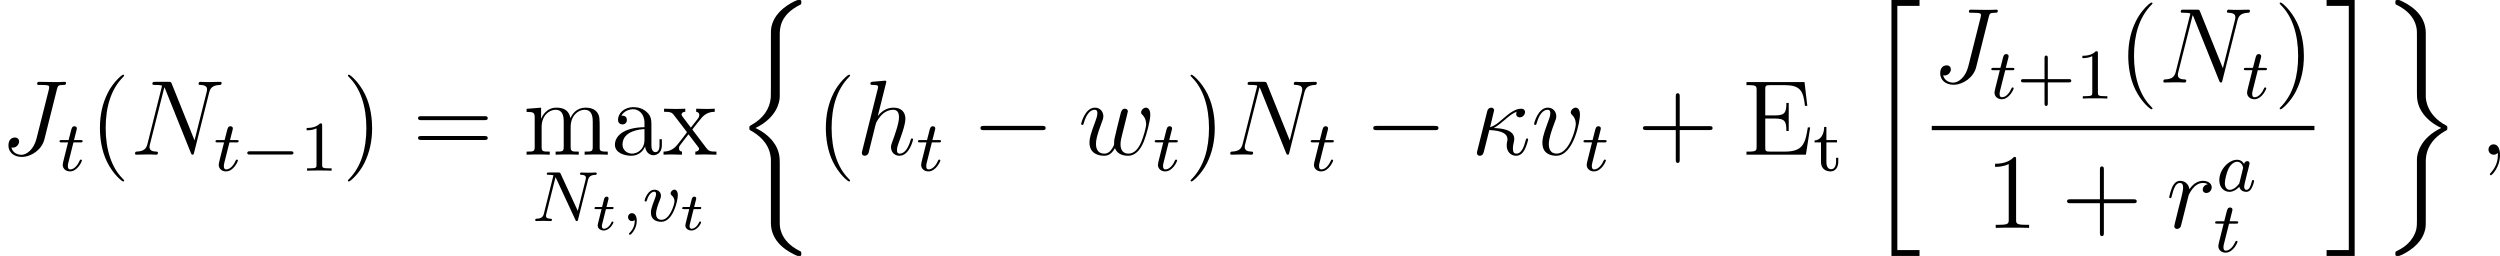
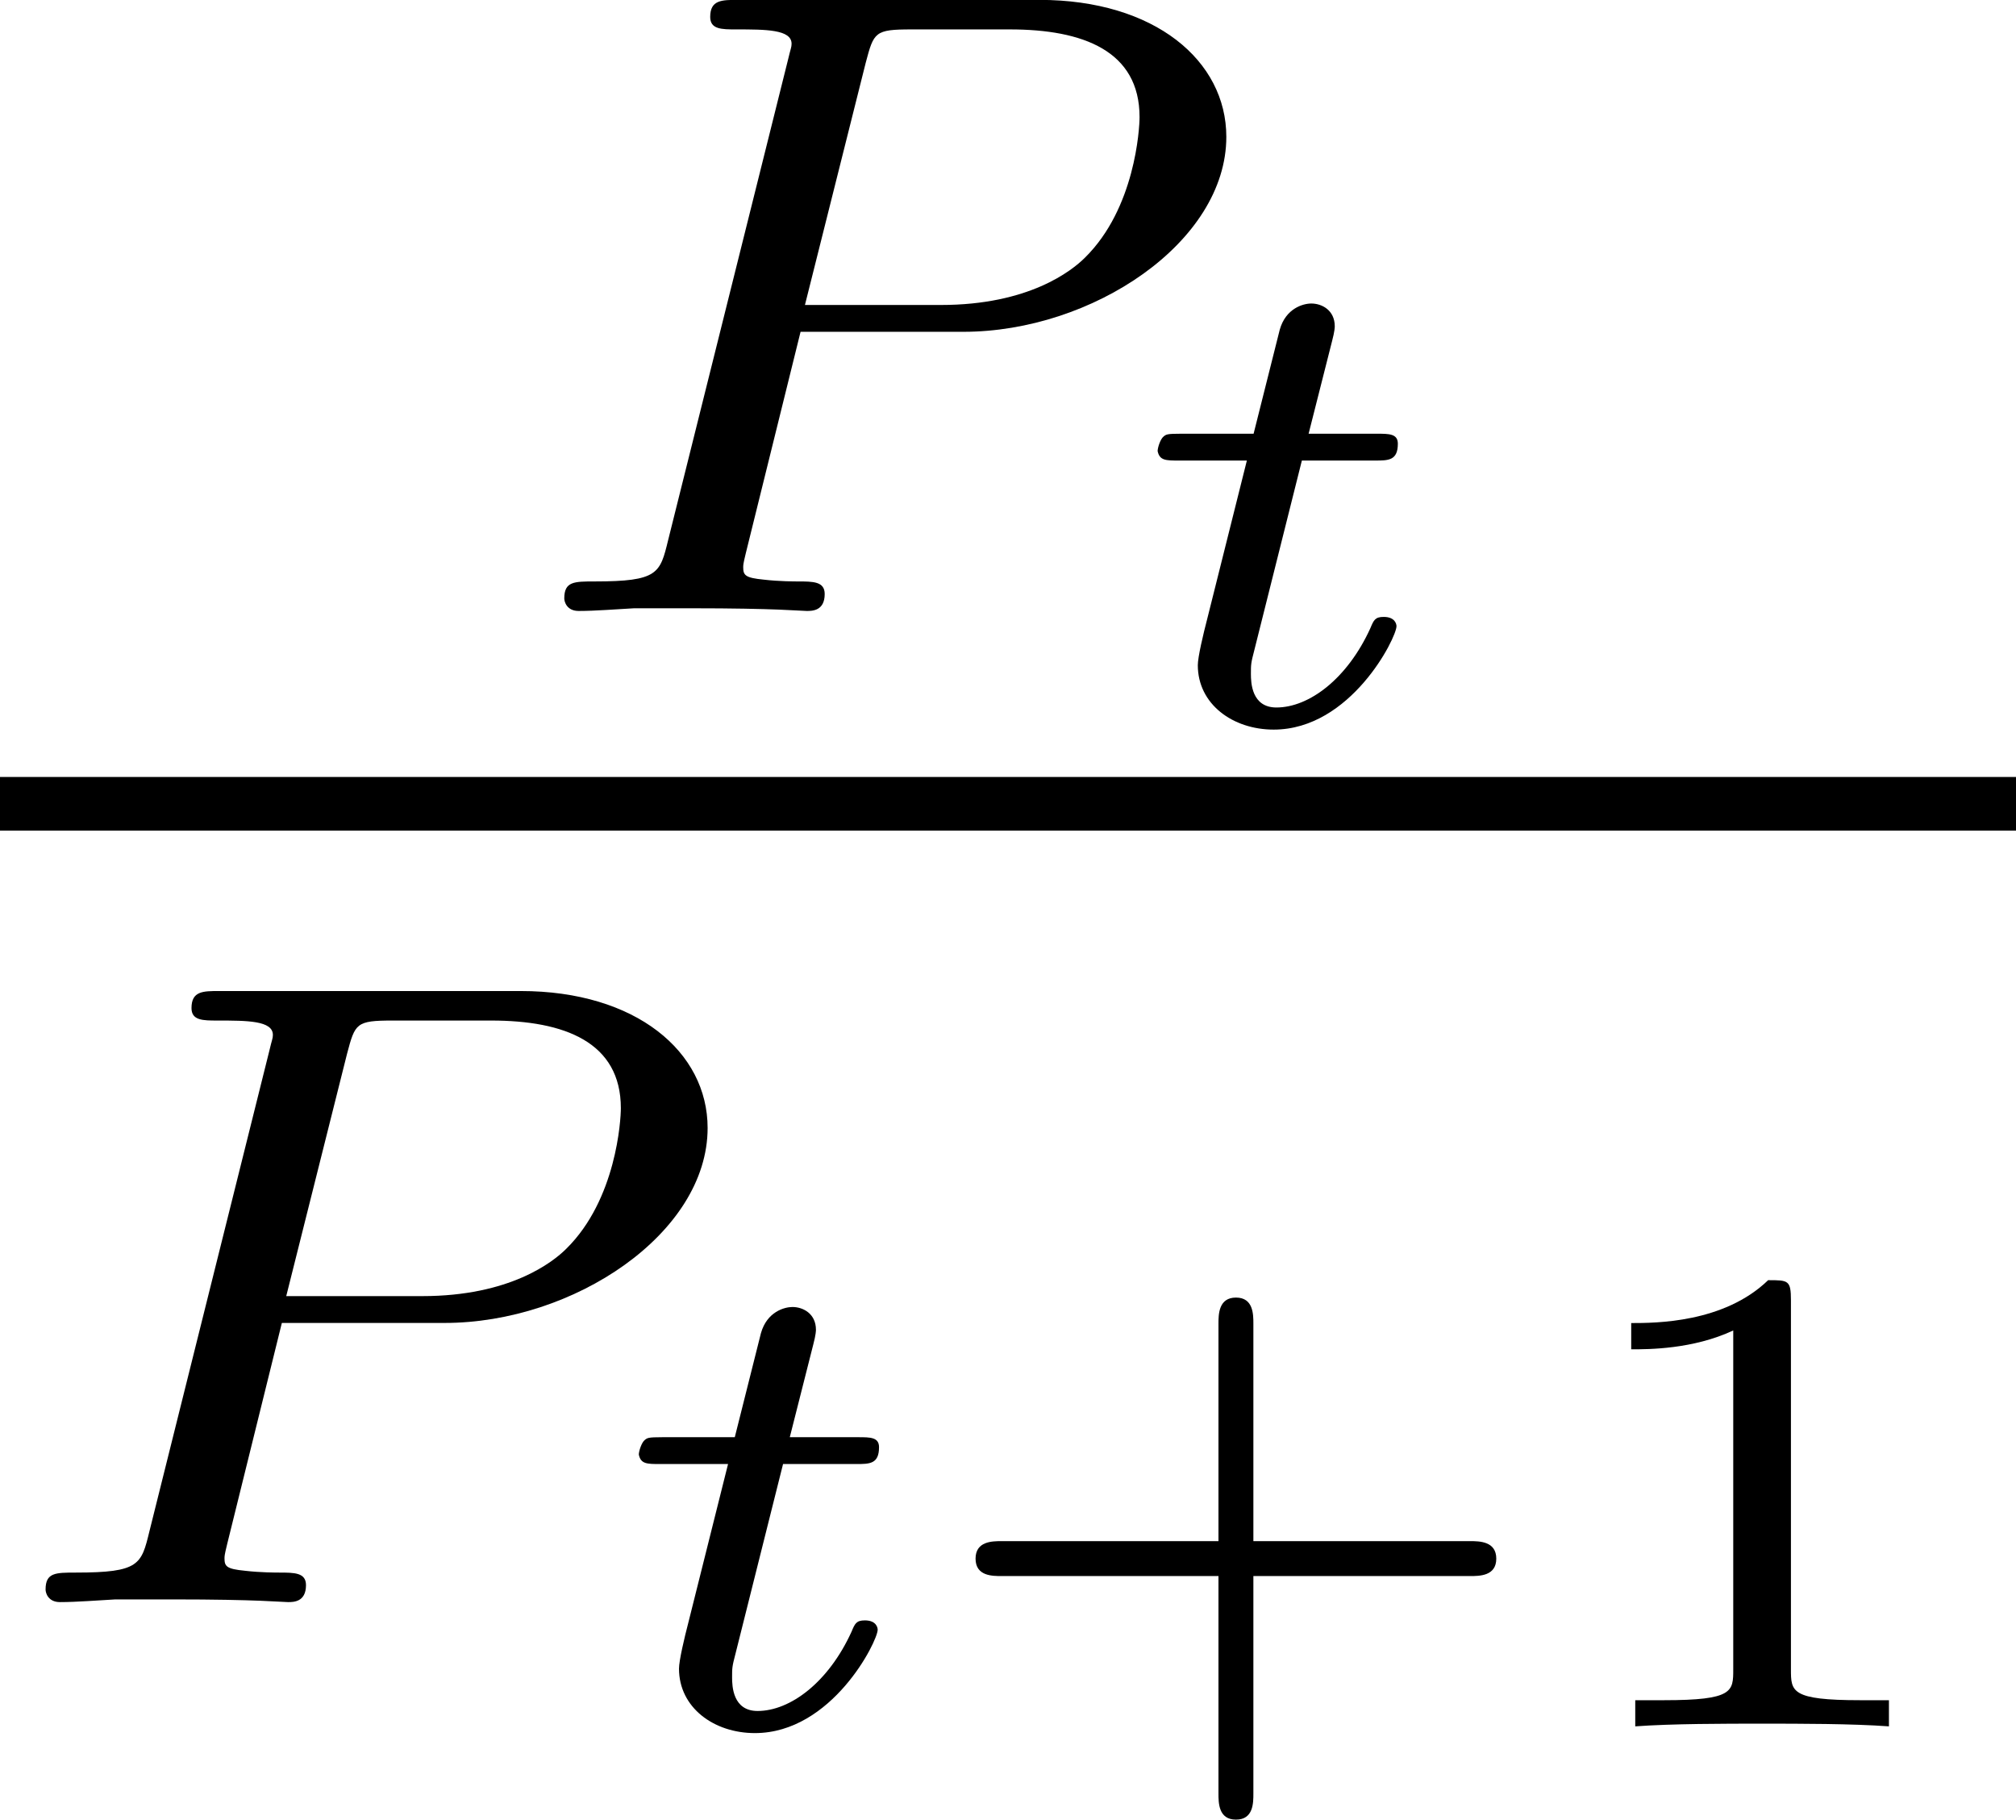
- <svg xmlns="http://www.w3.org/2000/svg" xmlns:xlink="http://www.w3.org/1999/xlink" version="1.1" width="280.152pt" height="28.68pt" viewBox="82.692 84.334 280.152 28.68">
+ <svg xmlns="http://www.w3.org/2000/svg" xmlns:xlink="http://www.w3.org/1999/xlink" version="1.1" width="17.96pt" height="16.211pt" viewBox="26.998 359.464 17.96 16.211">
  <defs>
-     <use id="g13-0" xlink:href="#g2-0" transform="scale(1.095891)" />
-     <path id="g2-0" d="M7.189-2.509C7.375-2.509 7.571-2.509 7.571-2.727S7.375-2.945 7.189-2.945H1.287C1.102-2.945 .905-2.945 .905-2.727S1.102-2.509 1.287-2.509H7.189Z" />
-     <path id="g10-20" d="M2.989 28.202H6.133V27.545H3.646V.179H6.133V-.478H2.989V28.202Z" />
-     <path id="g10-21" d="M2.654 27.545H.167V28.202H3.312V-.478H.167V.179H2.654V27.545Z" />
-     <path id="g10-26" d="M4.973 17.801C4.973 17.239 4.973 16.355 4.22 15.386C3.754 14.789 3.072 14.239 2.248 13.868C4.579 12.744 4.973 11.023 4.973 10.341V3.455C4.973 2.714 4.973 1.184 7.293 .036C7.388-.012 7.388-.036 7.388-.215C7.388-.466 7.388-.478 7.125-.478C6.958-.478 6.934-.478 6.623-.335C5.44 .251 4.268 1.196 4.017 2.654C3.981 2.893 3.981 3.001 3.981 3.802V9.325C3.981 9.696 3.981 10.317 3.969 10.449C3.862 11.704 3.132 12.792 1.769 13.545C1.578 13.653 1.566 13.665 1.566 13.856C1.566 14.059 1.578 14.071 1.745 14.167C2.546 14.609 3.694 15.47 3.933 16.964C3.981 17.239 3.981 17.263 3.981 17.395V24.496C3.981 26.23 5.177 27.365 6.659 28.071C6.922 28.202 6.946 28.202 7.125 28.202C7.376 28.202 7.388 28.202 7.388 27.939C7.388 27.748 7.376 27.736 7.281 27.676C6.791 27.437 5.248 26.66 4.997 24.938C4.973 24.771 4.973 24.64 4.973 23.922V17.801Z" />
-     <path id="g10-27" d="M4.973 17.61C4.973 16.199 5.691 14.98 7.293 14.119C7.376 14.071 7.388 14.059 7.388 13.868C7.388 13.665 7.376 13.653 7.245 13.581C5.093 12.433 4.973 10.676 4.973 10.329V3.228C4.973 1.494 3.778 .359 2.295-.347C2.032-.478 2.008-.478 1.829-.478C1.578-.478 1.566-.466 1.566-.215C1.566-.036 1.566-.012 1.674 .048C2.188 .299 3.718 1.076 3.957 2.786C3.981 2.953 3.981 3.084 3.981 3.802V9.923C3.981 10.485 3.981 11.369 4.734 12.338C5.2 12.935 5.882 13.485 6.707 13.856C4.376 14.98 3.981 16.701 3.981 17.383V24.269C3.981 24.891 3.981 25.584 3.288 26.457C2.75 27.126 2.164 27.437 1.65 27.688C1.566 27.736 1.566 27.784 1.566 27.939C1.566 28.19 1.578 28.202 1.829 28.202C1.997 28.202 2.02 28.202 2.331 28.059C3.515 27.473 4.686 26.529 4.937 25.07C4.973 24.831 4.973 24.723 4.973 23.922V17.61Z" />
    <path id="g14-116" d="M1.608-2.337H2.26C2.379-2.337 2.463-2.337 2.463-2.487C2.463-2.576 2.385-2.576 2.277-2.576H1.668L1.877-3.401C1.901-3.491 1.901-3.527 1.901-3.533C1.901-3.676 1.787-3.736 1.692-3.736C1.62-3.736 1.465-3.694 1.411-3.503L1.178-2.576H.532C.406-2.576 .4-2.57 .377-2.552C.347-2.529 .323-2.451 .323-2.421C.341-2.337 .395-2.337 .514-2.337H1.118L.765-.927C.729-.789 .681-.586 .681-.514C.681-.167 .992 .06 1.357 .06C2.044 .06 2.451-.759 2.451-.861C2.451-.879 2.439-.944 2.337-.944C2.26-.944 2.248-.915 2.218-.843C2.014-.395 1.674-.137 1.381-.137C1.16-.137 1.154-.359 1.154-.436C1.154-.52 1.154-.532 1.184-.646L1.608-2.337Z" />
-     <path id="g18-43" d="M3.475-1.809H5.818C5.93-1.809 6.105-1.809 6.105-1.993S5.93-2.176 5.818-2.176H3.475V-4.527C3.475-4.639 3.475-4.814 3.292-4.814S3.108-4.639 3.108-4.527V-2.176H.757C.646-2.176 .47-2.176 .47-1.993S.646-1.809 .757-1.809H3.108V.542C3.108 .654 3.108 .829 3.292 .829S3.475 .654 3.475 .542V-1.809Z" />
-     <path id="g18-49" d="M2.503-5.077C2.503-5.292 2.487-5.3 2.271-5.3C1.945-4.981 1.522-4.79 .765-4.79V-4.527C.98-4.527 1.411-4.527 1.873-4.742V-.654C1.873-.359 1.849-.263 1.092-.263H.813V0C1.14-.024 1.825-.024 2.184-.024S3.236-.024 3.563 0V-.263H3.284C2.527-.263 2.503-.359 2.503-.654V-5.077Z" />
-     <path id="g18-116" d="M1.482-3.172H2.67V-3.435H1.482V-4.902H1.235C1.227-4.176 .901-3.419 .159-3.395V-3.172H.877V-.996C.877-.064 1.594 .08 1.961 .08C2.495 .08 2.813-.399 2.813-.996V-1.443H2.566V-1.012C2.566-.462 2.319-.167 2.016-.167C1.482-.167 1.482-.853 1.482-.98V-3.172Z" />
-     <path id="g15-59" d="M1.49-.12C1.49 .399 1.379 .853 .885 1.347C.853 1.371 .837 1.387 .837 1.427C.837 1.49 .901 1.538 .956 1.538C1.052 1.538 1.714 .909 1.714-.024C1.714-.534 1.522-.885 1.172-.885C.893-.885 .733-.662 .733-.446C.733-.223 .885 0 1.18 0C1.371 0 1.49-.112 1.49-.12Z" />
-     <path id="g15-78" d="M6.312-4.575C6.408-4.965 6.583-5.157 7.157-5.181C7.237-5.181 7.301-5.228 7.301-5.332C7.301-5.38 7.261-5.444 7.181-5.444C7.125-5.444 6.974-5.42 6.384-5.42C5.746-5.42 5.643-5.444 5.571-5.444C5.444-5.444 5.42-5.356 5.42-5.292C5.42-5.189 5.523-5.181 5.595-5.181C6.081-5.165 6.081-4.949 6.081-4.838C6.081-4.798 6.081-4.758 6.049-4.631L5.173-1.14L3.252-5.3C3.188-5.444 3.172-5.444 2.981-5.444H1.945C1.801-5.444 1.698-5.444 1.698-5.292C1.698-5.181 1.793-5.181 1.961-5.181C2.024-5.181 2.264-5.181 2.447-5.133L1.379-.853C1.283-.454 1.076-.279 .542-.263C.494-.263 .399-.255 .399-.112C.399-.064 .438 0 .518 0C.55 0 .733-.024 1.307-.024C1.937-.024 2.056 0 2.128 0C2.16 0 2.279 0 2.279-.151C2.279-.247 2.192-.263 2.136-.263C1.849-.271 1.61-.319 1.61-.598C1.61-.638 1.634-.749 1.634-.757L2.678-4.918H2.686L4.902-.143C4.957-.016 4.965 0 5.053 0C5.165 0 5.173-.032 5.204-.167L6.312-4.575Z" />
-     <path id="g15-97" d="M3.124-3.037C3.053-3.172 2.821-3.515 2.335-3.515C1.387-3.515 .343-2.407 .343-1.227C.343-.399 .877 .08 1.49 .08C2 .08 2.439-.327 2.582-.486C2.726 .064 3.268 .08 3.363 .08C3.73 .08 3.913-.223 3.977-.359C4.136-.646 4.248-1.108 4.248-1.14C4.248-1.188 4.216-1.243 4.121-1.243S4.009-1.196 3.961-.996C3.85-.558 3.698-.143 3.387-.143C3.204-.143 3.132-.295 3.132-.518C3.132-.654 3.204-.925 3.252-1.124S3.419-1.801 3.451-1.945L3.61-2.55C3.65-2.742 3.738-3.076 3.738-3.116C3.738-3.3 3.587-3.363 3.483-3.363C3.363-3.363 3.164-3.284 3.124-3.037ZM2.582-.861C2.184-.311 1.769-.143 1.514-.143C1.148-.143 .964-.478 .964-.893C.964-1.267 1.18-2.12 1.355-2.471C1.586-2.957 1.977-3.292 2.343-3.292C2.861-3.292 3.013-2.71 3.013-2.614C3.013-2.582 2.813-1.801 2.766-1.594C2.662-1.219 2.662-1.203 2.582-.861Z" />
-     <path id="g15-116" d="M1.761-3.172H2.542C2.694-3.172 2.79-3.172 2.79-3.324C2.79-3.435 2.686-3.435 2.55-3.435H1.825L2.112-4.567C2.144-4.686 2.144-4.726 2.144-4.734C2.144-4.902 2.016-4.981 1.881-4.981C1.61-4.981 1.554-4.766 1.467-4.407L1.219-3.435H.454C.303-3.435 .199-3.435 .199-3.284C.199-3.172 .303-3.172 .438-3.172H1.156L.677-1.259C.63-1.06 .558-.781 .558-.669C.558-.191 .948 .08 1.371 .08C2.224 .08 2.71-1.044 2.71-1.14C2.71-1.227 2.638-1.243 2.59-1.243C2.503-1.243 2.495-1.211 2.439-1.092C2.279-.709 1.881-.143 1.395-.143C1.227-.143 1.132-.255 1.132-.518C1.132-.669 1.156-.757 1.18-.861L1.761-3.172Z" />
-     <path id="g15-118" d="M3.961-2.901C3.961-3.523 3.602-3.523 3.571-3.523C3.379-3.523 3.156-3.316 3.156-3.108C3.156-2.981 3.22-2.925 3.292-2.861C3.475-2.702 3.587-2.479 3.587-2.224C3.587-1.857 3.061-.143 2.144-.143C1.801-.143 1.522-.327 1.522-.829C1.522-1.267 1.761-1.897 1.953-2.375C2.048-2.63 2.072-2.694 2.072-2.837C2.072-3.268 1.722-3.515 1.355-3.515C.566-3.515 .239-2.391 .239-2.295C.239-2.224 .295-2.192 .359-2.192C.462-2.192 .47-2.24 .494-2.319C.701-3.013 1.044-3.292 1.331-3.292C1.451-3.292 1.522-3.22 1.522-3.029C1.522-2.845 1.451-2.662 1.371-2.463C.98-1.459 .948-1.196 .948-.948C.948-.08 1.658 .08 2.112 .08C3.435 .08 3.961-2.295 3.961-2.901Z" />
-     <path id="g12-0" d="M5.571-1.809C5.699-1.809 5.874-1.809 5.874-1.993S5.699-2.176 5.571-2.176H1.004C.877-2.176 .701-2.176 .701-1.993S.877-1.809 1.004-1.809H5.571Z" />
-     <path id="g26-40" d="M3.885 2.905C3.885 2.869 3.885 2.845 3.682 2.642C2.487 1.435 1.817-.538 1.817-2.977C1.817-5.296 2.379-7.293 3.766-8.703C3.885-8.811 3.885-8.835 3.885-8.871C3.885-8.942 3.826-8.966 3.778-8.966C3.622-8.966 2.642-8.106 2.056-6.934C1.447-5.727 1.172-4.447 1.172-2.977C1.172-1.913 1.339-.49 1.961 .789C2.666 2.224 3.646 3.001 3.778 3.001C3.826 3.001 3.885 2.977 3.885 2.905Z" />
-     <path id="g26-41" d="M3.371-2.977C3.371-3.885 3.252-5.368 2.582-6.755C1.877-8.189 .897-8.966 .765-8.966C.717-8.966 .658-8.942 .658-8.871C.658-8.835 .658-8.811 .861-8.608C2.056-7.4 2.726-5.428 2.726-2.989C2.726-.669 2.164 1.327 .777 2.738C.658 2.845 .658 2.869 .658 2.905C.658 2.977 .717 3.001 .765 3.001C.921 3.001 1.901 2.14 2.487 .968C3.096-.251 3.371-1.542 3.371-2.977Z" />
-     <path id="g26-43" d="M4.77-2.762H8.07C8.237-2.762 8.452-2.762 8.452-2.977C8.452-3.204 8.249-3.204 8.07-3.204H4.77V-6.504C4.77-6.671 4.77-6.886 4.555-6.886C4.328-6.886 4.328-6.683 4.328-6.504V-3.204H1.028C.861-3.204 .646-3.204 .646-2.989C.646-2.762 .849-2.762 1.028-2.762H4.328V.538C4.328 .705 4.328 .921 4.543 .921C4.77 .921 4.77 .717 4.77 .538V-2.762Z" />
-     <path id="g26-49" d="M3.443-7.663C3.443-7.938 3.443-7.95 3.204-7.95C2.917-7.627 2.319-7.185 1.088-7.185V-6.838C1.363-6.838 1.961-6.838 2.618-7.149V-.921C2.618-.49 2.582-.347 1.53-.347H1.16V0C1.482-.024 2.642-.024 3.037-.024S4.579-.024 4.902 0V-.347H4.531C3.479-.347 3.443-.49 3.443-.921V-7.663Z" />
-     <path id="g26-61" d="M8.07-3.873C8.237-3.873 8.452-3.873 8.452-4.089C8.452-4.316 8.249-4.316 8.07-4.316H1.028C.861-4.316 .646-4.316 .646-4.101C.646-3.873 .849-3.873 1.028-3.873H8.07ZM8.07-1.65C8.237-1.65 8.452-1.65 8.452-1.865C8.452-2.092 8.249-2.092 8.07-2.092H1.028C.861-2.092 .646-2.092 .646-1.877C.646-1.65 .849-1.65 1.028-1.65H8.07Z" />
-     <path id="g26-69" d="M7.627-3.061H7.364C7.077-1.196 6.791-.347 4.77-.347H3.144C2.618-.347 2.594-.43 2.594-.825V-4.053H3.682C4.83-4.053 4.961-3.682 4.961-2.654H5.224V-5.798H4.961C4.961-4.77 4.83-4.4 3.682-4.4H2.594V-7.317C2.594-7.711 2.618-7.795 3.144-7.795H4.734C6.492-7.795 6.862-7.197 7.042-5.475H7.305L6.994-8.141H.49V-7.795H.729C1.59-7.795 1.626-7.675 1.626-7.233V-.909C1.626-.466 1.59-.347 .729-.347H.49V0H7.149L7.627-3.061Z" />
-     <path id="g26-97" d="M4.615-3.192C4.615-3.838 4.615-4.316 4.089-4.782C3.67-5.165 3.132-5.332 2.606-5.332C1.626-5.332 .873-4.686 .873-3.909C.873-3.563 1.1-3.395 1.375-3.395C1.662-3.395 1.865-3.599 1.865-3.885C1.865-4.376 1.435-4.376 1.255-4.376C1.53-4.878 2.104-5.093 2.582-5.093C3.132-5.093 3.838-4.639 3.838-3.563V-3.084C1.435-3.049 .526-2.044 .526-1.124C.526-.179 1.626 .12 2.355 .12C3.144 .12 3.682-.359 3.909-.933C3.957-.371 4.328 .06 4.842 .06C5.093 .06 5.786-.108 5.786-1.064V-1.733H5.523V-1.064C5.523-.383 5.236-.287 5.069-.287C4.615-.287 4.615-.921 4.615-1.1V-3.192ZM3.838-1.686C3.838-.514 2.965-.12 2.451-.12C1.865-.12 1.375-.55 1.375-1.124C1.375-2.702 3.407-2.845 3.838-2.869V-1.686Z" />
-     <path id="g26-109" d="M8.572-2.905C8.572-4.017 8.572-4.352 8.297-4.734C7.95-5.2 7.388-5.272 6.982-5.272C5.99-5.272 5.487-4.555 5.296-4.089C5.129-5.009 4.483-5.272 3.73-5.272C2.57-5.272 2.116-4.28 2.02-4.041H2.008V-5.272L.383-5.141V-4.794C1.196-4.794 1.291-4.71 1.291-4.125V-.885C1.291-.347 1.16-.347 .383-.347V0C.693-.024 1.339-.024 1.674-.024C2.02-.024 2.666-.024 2.977 0V-.347C2.212-.347 2.068-.347 2.068-.885V-3.108C2.068-4.364 2.893-5.033 3.634-5.033S4.543-4.423 4.543-3.694V-.885C4.543-.347 4.411-.347 3.634-.347V0C3.945-.024 4.591-.024 4.926-.024C5.272-.024 5.918-.024 6.229 0V-.347C5.464-.347 5.32-.347 5.32-.885V-3.108C5.32-4.364 6.145-5.033 6.886-5.033S7.795-4.423 7.795-3.694V-.885C7.795-.347 7.663-.347 6.886-.347V0C7.197-.024 7.843-.024 8.177-.024C8.524-.024 9.17-.024 9.48 0V-.347C8.883-.347 8.584-.347 8.572-.705V-2.905Z" />
-     <path id="g26-120" d="M3.347-2.821C3.694-3.276 4.196-3.921 4.423-4.172C4.914-4.722 5.475-4.806 5.858-4.806V-5.153C5.344-5.129 5.32-5.129 4.854-5.129C4.4-5.129 4.376-5.129 3.778-5.153V-4.806C3.933-4.782 4.125-4.71 4.125-4.435C4.125-4.232 4.017-4.101 3.945-4.005L3.18-3.037L2.248-4.268C2.212-4.316 2.14-4.423 2.14-4.507C2.14-4.579 2.2-4.794 2.558-4.806V-5.153C2.26-5.129 1.65-5.129 1.327-5.129C.933-5.129 .909-5.129 .179-5.153V-4.806C.789-4.806 1.016-4.782 1.267-4.459L2.666-2.63C2.69-2.606 2.738-2.534 2.738-2.499S1.805-1.291 1.686-1.136C1.16-.49 .634-.359 .12-.347V0C.574-.024 .598-.024 1.112-.024C1.566-.024 1.59-.024 2.188 0V-.347C1.901-.383 1.853-.562 1.853-.729C1.853-.921 1.937-1.016 2.056-1.172C2.236-1.423 2.63-1.913 2.917-2.283L3.897-1.004C4.101-.741 4.101-.717 4.101-.646C4.101-.55 4.005-.359 3.682-.347V0C3.993-.024 4.579-.024 4.914-.024C5.308-.024 5.332-.024 6.049 0V-.347C5.416-.347 5.2-.371 4.914-.753L3.347-2.821Z" />
-     <path id="g16-20" d="M2.546-2.989C2.941-3.204 3.383-3.575 3.682-3.826C4.4-4.447 4.663-4.639 5.117-4.818C5.069-4.746 5.057-4.651 5.057-4.567C5.057-4.244 5.332-4.184 5.452-4.184C5.834-4.184 6.049-4.543 6.049-4.77C6.049-4.842 6.025-5.153 5.607-5.153C4.89-5.153 4.184-4.543 3.658-4.101C2.965-3.491 2.618-3.228 2.128-3.072L2.582-4.973C2.582-5.165 2.427-5.272 2.271-5.272C2.164-5.272 1.901-5.236 1.805-4.854L.693-.418C.658-.275 .658-.251 .658-.179C.658-.012 .789 .12 .968 .12C1.327 .12 1.399-.191 1.459-.442C1.53-.693 2.02-2.69 2.044-2.762C3.563-2.69 4.077-2.307 4.077-1.722C4.077-1.638 4.077-1.602 4.041-1.47C3.993-1.243 3.993-1.112 3.993-1.04C3.993-.323 4.459 .12 5.045 .12C5.535 .12 5.81-.227 5.99-.538C6.241-1.004 6.396-1.662 6.396-1.71C6.396-1.769 6.348-1.817 6.276-1.817C6.169-1.817 6.157-1.769 6.109-1.578C5.954-1.004 5.691-.12 5.081-.12C4.818-.12 4.686-.275 4.686-.693C4.686-.921 4.734-1.184 4.782-1.363C4.806-1.482 4.842-1.626 4.842-1.757C4.842-2.845 3.335-2.953 2.546-2.989Z" />
-     <path id="g16-59" d="M2.331 .048C2.331-.646 2.104-1.16 1.614-1.16C1.231-1.16 1.04-.849 1.04-.586S1.219 0 1.626 0C1.781 0 1.913-.048 2.02-.155C2.044-.179 2.056-.179 2.068-.179C2.092-.179 2.092-.012 2.092 .048C2.092 .442 2.02 1.219 1.327 1.997C1.196 2.14 1.196 2.164 1.196 2.188C1.196 2.248 1.255 2.307 1.315 2.307C1.411 2.307 2.331 1.423 2.331 .048Z" />
-     <path id="g16-74" d="M6.384-7.34C6.48-7.699 6.504-7.819 7.089-7.819C7.281-7.819 7.4-7.819 7.4-8.034C7.4-8.165 7.293-8.165 7.245-8.165C7.042-8.165 6.814-8.141 6.599-8.141H5.942C5.44-8.141 4.914-8.165 4.411-8.165C4.304-8.165 4.16-8.165 4.16-7.95C4.16-7.831 4.256-7.831 4.256-7.819H4.555C5.511-7.819 5.511-7.723 5.511-7.544C5.511-7.532 5.511-7.448 5.464-7.257L4.089-1.793C3.778-.574 2.977 .012 2.403 .012C1.997 .012 1.423-.179 1.279-.813C1.327-.801 1.387-.789 1.435-.789C1.829-.789 2.14-1.136 2.14-1.482C2.14-1.674 2.02-1.925 1.662-1.925C1.447-1.925 .944-1.805 .944-1.028C.944-.275 1.566 .251 2.427 .251C3.515 .251 4.686-.574 4.973-1.71L6.384-7.34Z" />
-     <path id="g16-78" d="M8.847-6.91C8.978-7.424 9.17-7.783 10.078-7.819C10.114-7.819 10.258-7.831 10.258-8.034C10.258-8.165 10.15-8.165 10.102-8.165C9.863-8.165 9.253-8.141 9.014-8.141H8.44C8.273-8.141 8.058-8.165 7.89-8.165C7.819-8.165 7.675-8.165 7.675-7.938C7.675-7.819 7.771-7.819 7.855-7.819C8.572-7.795 8.62-7.52 8.62-7.305C8.62-7.197 8.608-7.161 8.572-6.994L7.221-1.602L4.663-7.962C4.579-8.153 4.567-8.165 4.304-8.165H2.845C2.606-8.165 2.499-8.165 2.499-7.938C2.499-7.819 2.582-7.819 2.809-7.819C2.869-7.819 3.575-7.819 3.575-7.711C3.575-7.687 3.551-7.592 3.539-7.556L1.949-1.219C1.805-.634 1.518-.383 .729-.347C.669-.347 .55-.335 .55-.12C.55 0 .669 0 .705 0C.944 0 1.554-.024 1.793-.024H2.367C2.534-.024 2.738 0 2.905 0C2.989 0 3.12 0 3.12-.227C3.12-.335 3.001-.347 2.953-.347C2.558-.359 2.176-.43 2.176-.861C2.176-.956 2.2-1.064 2.224-1.16L3.838-7.556C3.909-7.436 3.909-7.412 3.957-7.305L6.802-.215C6.862-.072 6.886 0 6.994 0C7.113 0 7.125-.036 7.173-.239L8.847-6.91Z" />
-     <path id="g16-104" d="M3.359-7.998C3.371-8.046 3.395-8.118 3.395-8.177C3.395-8.297 3.276-8.297 3.252-8.297C3.24-8.297 2.654-8.249 2.594-8.237C2.391-8.225 2.212-8.201 1.997-8.189C1.698-8.165 1.614-8.153 1.614-7.938C1.614-7.819 1.71-7.819 1.877-7.819C2.463-7.819 2.475-7.711 2.475-7.592C2.475-7.52 2.451-7.424 2.439-7.388L.705-.466C.658-.287 .658-.263 .658-.191C.658 .072 .861 .12 .98 .12C1.184 .12 1.339-.036 1.399-.167L1.937-2.331C1.997-2.594 2.068-2.845 2.128-3.108C2.26-3.61 2.26-3.622 2.487-3.969S3.252-5.033 4.172-5.033C4.651-5.033 4.818-4.674 4.818-4.196C4.818-3.527 4.352-2.224 4.089-1.506C3.981-1.219 3.921-1.064 3.921-.849C3.921-.311 4.292 .12 4.866 .12C5.978 .12 6.396-1.638 6.396-1.71C6.396-1.769 6.348-1.817 6.276-1.817C6.169-1.817 6.157-1.781 6.097-1.578C5.822-.622 5.38-.12 4.902-.12C4.782-.12 4.591-.132 4.591-.514C4.591-.825 4.734-1.207 4.782-1.339C4.997-1.913 5.535-3.324 5.535-4.017C5.535-4.734 5.117-5.272 4.208-5.272C3.527-5.272 2.929-4.949 2.439-4.328L3.359-7.998Z" />
-     <path id="g16-114" d="M4.651-4.89C4.28-4.818 4.089-4.555 4.089-4.292C4.089-4.005 4.316-3.909 4.483-3.909C4.818-3.909 5.093-4.196 5.093-4.555C5.093-4.937 4.722-5.272 4.125-5.272C3.646-5.272 3.096-5.057 2.594-4.328C2.511-4.961 2.032-5.272 1.554-5.272C1.088-5.272 .849-4.914 .705-4.651C.502-4.22 .323-3.503 .323-3.443C.323-3.395 .371-3.335 .454-3.335C.55-3.335 .562-3.347 .634-3.622C.813-4.34 1.04-5.033 1.518-5.033C1.805-5.033 1.889-4.83 1.889-4.483C1.889-4.22 1.769-3.754 1.686-3.383L1.351-2.092C1.303-1.865 1.172-1.327 1.112-1.112C1.028-.801 .897-.239 .897-.179C.897-.012 1.028 .12 1.207 .12C1.339 .12 1.566 .036 1.638-.203C1.674-.299 2.116-2.104 2.188-2.379C2.248-2.642 2.319-2.893 2.379-3.156C2.427-3.324 2.475-3.515 2.511-3.67C2.546-3.778 2.869-4.364 3.168-4.627C3.312-4.758 3.622-5.033 4.113-5.033C4.304-5.033 4.495-4.997 4.651-4.89Z" />
-     <path id="g16-118" d="M5.464-4.471C5.464-5.224 5.081-5.272 4.985-5.272C4.698-5.272 4.435-4.985 4.435-4.746C4.435-4.603 4.519-4.519 4.567-4.471C4.686-4.364 4.997-4.041 4.997-3.419C4.997-2.917 4.28-.12 2.845-.12C2.116-.12 1.973-.729 1.973-1.172C1.973-1.769 2.248-2.606 2.57-3.467C2.762-3.957 2.809-4.077 2.809-4.316C2.809-4.818 2.451-5.272 1.865-5.272C.765-5.272 .323-3.539 .323-3.443C.323-3.395 .371-3.335 .454-3.335C.562-3.335 .574-3.383 .622-3.551C.909-4.579 1.375-5.033 1.829-5.033C1.937-5.033 2.14-5.033 2.14-4.639C2.14-4.328 2.008-3.981 1.829-3.527C1.255-1.997 1.255-1.626 1.255-1.339C1.255-1.076 1.291-.586 1.662-.251C2.092 .12 2.69 .12 2.798 .12C4.782 .12 5.464-3.79 5.464-4.471Z" />
-     <path id="g16-119" d="M4.113-.729C4.376-.012 5.117 .12 5.571 .12C6.48 .12 7.018-.669 7.352-1.494C7.627-2.188 8.07-3.766 8.07-4.471C8.07-5.2 7.699-5.272 7.592-5.272C7.305-5.272 7.042-4.985 7.042-4.746C7.042-4.603 7.125-4.519 7.185-4.471C7.293-4.364 7.603-4.041 7.603-3.419C7.603-3.013 7.269-1.889 7.018-1.327C6.683-.598 6.241-.12 5.619-.12C4.949-.12 4.734-.622 4.734-1.172C4.734-1.518 4.842-1.937 4.89-2.14L5.392-4.148C5.452-4.388 5.559-4.806 5.559-4.854C5.559-5.033 5.416-5.153 5.236-5.153C4.89-5.153 4.806-4.854 4.734-4.567C4.615-4.101 4.113-2.08 4.065-1.817C4.017-1.614 4.017-1.482 4.017-1.219C4.017-.933 3.634-.478 3.622-.454C3.491-.323 3.3-.12 2.929-.12C1.985-.12 1.985-1.016 1.985-1.219C1.985-1.602 2.068-2.128 2.606-3.551C2.75-3.921 2.809-4.077 2.809-4.316C2.809-4.818 2.451-5.272 1.865-5.272C.765-5.272 .323-3.539 .323-3.443C.323-3.395 .371-3.335 .454-3.335C.562-3.335 .574-3.383 .622-3.551C.921-4.603 1.387-5.033 1.829-5.033C1.949-5.033 2.14-5.021 2.14-4.639C2.14-4.579 2.14-4.328 1.937-3.802C1.375-2.307 1.255-1.817 1.255-1.363C1.255-.108 2.283 .12 2.893 .12C3.096 .12 3.634 .12 4.113-.729Z" />
+     <path id="g17-43" d="M2.947-1.339H4.878C4.961-1.339 5.111-1.339 5.111-1.494S4.961-1.65 4.878-1.65H2.947V-3.587C2.947-3.67 2.947-3.82 2.792-3.82S2.636-3.67 2.636-3.587V-1.65H.705C.622-1.65 .472-1.65 .472-1.494S.622-1.339 .705-1.339H2.636V.598C2.636 .681 2.636 .831 2.792 .831S2.947 .681 2.947 .598V-1.339Z" />
+     <path id="g17-49" d="M2.146-3.796C2.146-3.975 2.122-3.975 1.943-3.975C1.548-3.593 .938-3.593 .723-3.593V-3.359C.879-3.359 1.273-3.359 1.632-3.527V-.508C1.632-.311 1.632-.233 1.016-.233H.759V0C1.088-.024 1.554-.024 1.889-.024S2.69-.024 3.019 0V-.233H2.762C2.146-.233 2.146-.311 2.146-.508V-3.796Z" />
+     <path id="g15-80" d="M2.511-2.487H3.961C5.109-2.487 6.304-3.284 6.304-4.224C6.304-4.902 5.667-5.444 4.639-5.444H1.953C1.809-5.444 1.706-5.444 1.706-5.292C1.706-5.181 1.809-5.181 1.937-5.181C2.2-5.181 2.431-5.181 2.431-5.053C2.431-5.021 2.423-5.013 2.399-4.91L1.331-.63C1.259-.335 1.243-.263 .677-.263C.494-.263 .406-.263 .406-.112C.406-.08 .43 0 .534 0C.685 0 .877-.016 1.028-.024H1.538C2.303-.024 2.511 0 2.566 0C2.614 0 2.726 0 2.726-.151C2.726-.263 2.622-.263 2.487-.263C2.463-.263 2.319-.263 2.184-.279C2.016-.295 2-.319 2-.391C2-.43 2.016-.478 2.024-.518L2.511-2.487ZM3.092-4.886C3.164-5.157 3.172-5.181 3.499-5.181H4.376C5.029-5.181 5.531-4.989 5.531-4.4C5.531-4.296 5.491-3.587 5.045-3.148C4.926-3.029 4.543-2.726 3.762-2.726H2.55L3.092-4.886Z" />
  </defs>
  <g id="page1">
-     <use x="82.692" y="101.669" xlink:href="#g16-74" />
-     <use x="89.162" y="103.463" xlink:href="#g15-116" />
-     <use x="92.718" y="101.669" xlink:href="#g26-40" />
-     <use x="97.271" y="101.669" xlink:href="#g16-78" />
-     <use x="106.644" y="103.463" xlink:href="#g15-116" />
-     <use x="109.702" y="103.463" xlink:href="#g12-0" />
-     <use x="116.289" y="103.463" xlink:href="#g18-49" />
-     <use x="121.021" y="101.669" xlink:href="#g26-41" />
-     <use x="128.894" y="101.669" xlink:href="#g26-61" />
-     <use x="141.32" y="101.669" xlink:href="#g26-109" />
-     <use x="151.075" y="101.669" xlink:href="#g26-97" />
-     <use x="156.928" y="101.669" xlink:href="#g26-120" />
-     <use x="142.266" y="109.108" xlink:href="#g15-78" />
-     <use x="148.987" y="110.104" xlink:href="#g14-116" />
-     <use x="152.336" y="109.108" xlink:href="#g15-59" />
-     <use x="154.688" y="109.108" xlink:href="#g15-118" />
-     <use x="158.812" y="110.104" xlink:href="#g14-116" />
-     <use x="165.099" y="84.813" xlink:href="#g10-26" />
-     <use x="174.065" y="101.669" xlink:href="#g26-40" />
-     <use x="178.617" y="101.669" xlink:href="#g16-104" />
-     <use x="185.356" y="103.463" xlink:href="#g15-116" />
-     <use x="191.569" y="101.669" xlink:href="#g13-0" />
-     <use x="203.524" y="101.669" xlink:href="#g16-119" />
-     <use x="211.892" y="103.463" xlink:href="#g15-116" />
-     <use x="215.448" y="101.669" xlink:href="#g26-41" />
-     <use x="220" y="101.669" xlink:href="#g16-78" />
-     <use x="229.374" y="103.463" xlink:href="#g15-116" />
-     <use x="235.587" y="101.669" xlink:href="#g13-0" />
-     <use x="247.542" y="101.669" xlink:href="#g16-20" />
-     <use x="254.28" y="101.669" xlink:href="#g16-118" />
-     <use x="259.94" y="103.463" xlink:href="#g15-116" />
-     <use x="266.153" y="101.669" xlink:href="#g26-43" />
-     <use x="277.914" y="101.669" xlink:href="#g26-69" />
-     <use x="285.878" y="103.463" xlink:href="#g18-116" />
-     <use x="291.662" y="84.813" xlink:href="#g10-20" />
-     <use x="299.167" y="93.582" xlink:href="#g16-74" />
-     <use x="305.638" y="95.375" xlink:href="#g15-116" />
-     <use x="308.696" y="95.375" xlink:href="#g18-43" />
-     <use x="315.282" y="95.375" xlink:href="#g18-49" />
-     <use x="320.014" y="93.582" xlink:href="#g26-40" />
-     <use x="324.567" y="93.582" xlink:href="#g16-78" />
-     <use x="333.941" y="95.375" xlink:href="#g15-116" />
-     <use x="337.497" y="93.582" xlink:href="#g26-41" />
-     <rect x="299.167" y="98.442" height=".478" width="42.882" />
-     <use x="305.174" y="109.87" xlink:href="#g26-49" />
-     <use x="313.684" y="109.87" xlink:href="#g26-43" />
-     <use x="325.445" y="109.87" xlink:href="#g16-114" />
-     <use x="331.046" y="105.752" xlink:href="#g15-97" />
-     <use x="330.721" y="112.567" xlink:href="#g15-116" />
-     <use x="343.245" y="84.813" xlink:href="#g10-21" />
-     <use x="349.554" y="84.813" xlink:href="#g10-27" />
-     <use x="360.513" y="101.669" xlink:href="#g16-59" />
+     <use x="31.619" y="364.907" xlink:href="#g15-80" />
+     <use x="36.988" y="365.904" xlink:href="#g14-116" />
+     <rect x="26.998" y="366.386" height=".478" width="17.96" />
+     <use x="26.998" y="373.737" xlink:href="#g15-80" />
+     <use x="32.366" y="374.844" xlink:href="#g14-116" />
+     <use x="35.217" y="374.844" xlink:href="#g17-43" />
+     <use x="40.807" y="374.844" xlink:href="#g17-49" />
  </g>
</svg>
